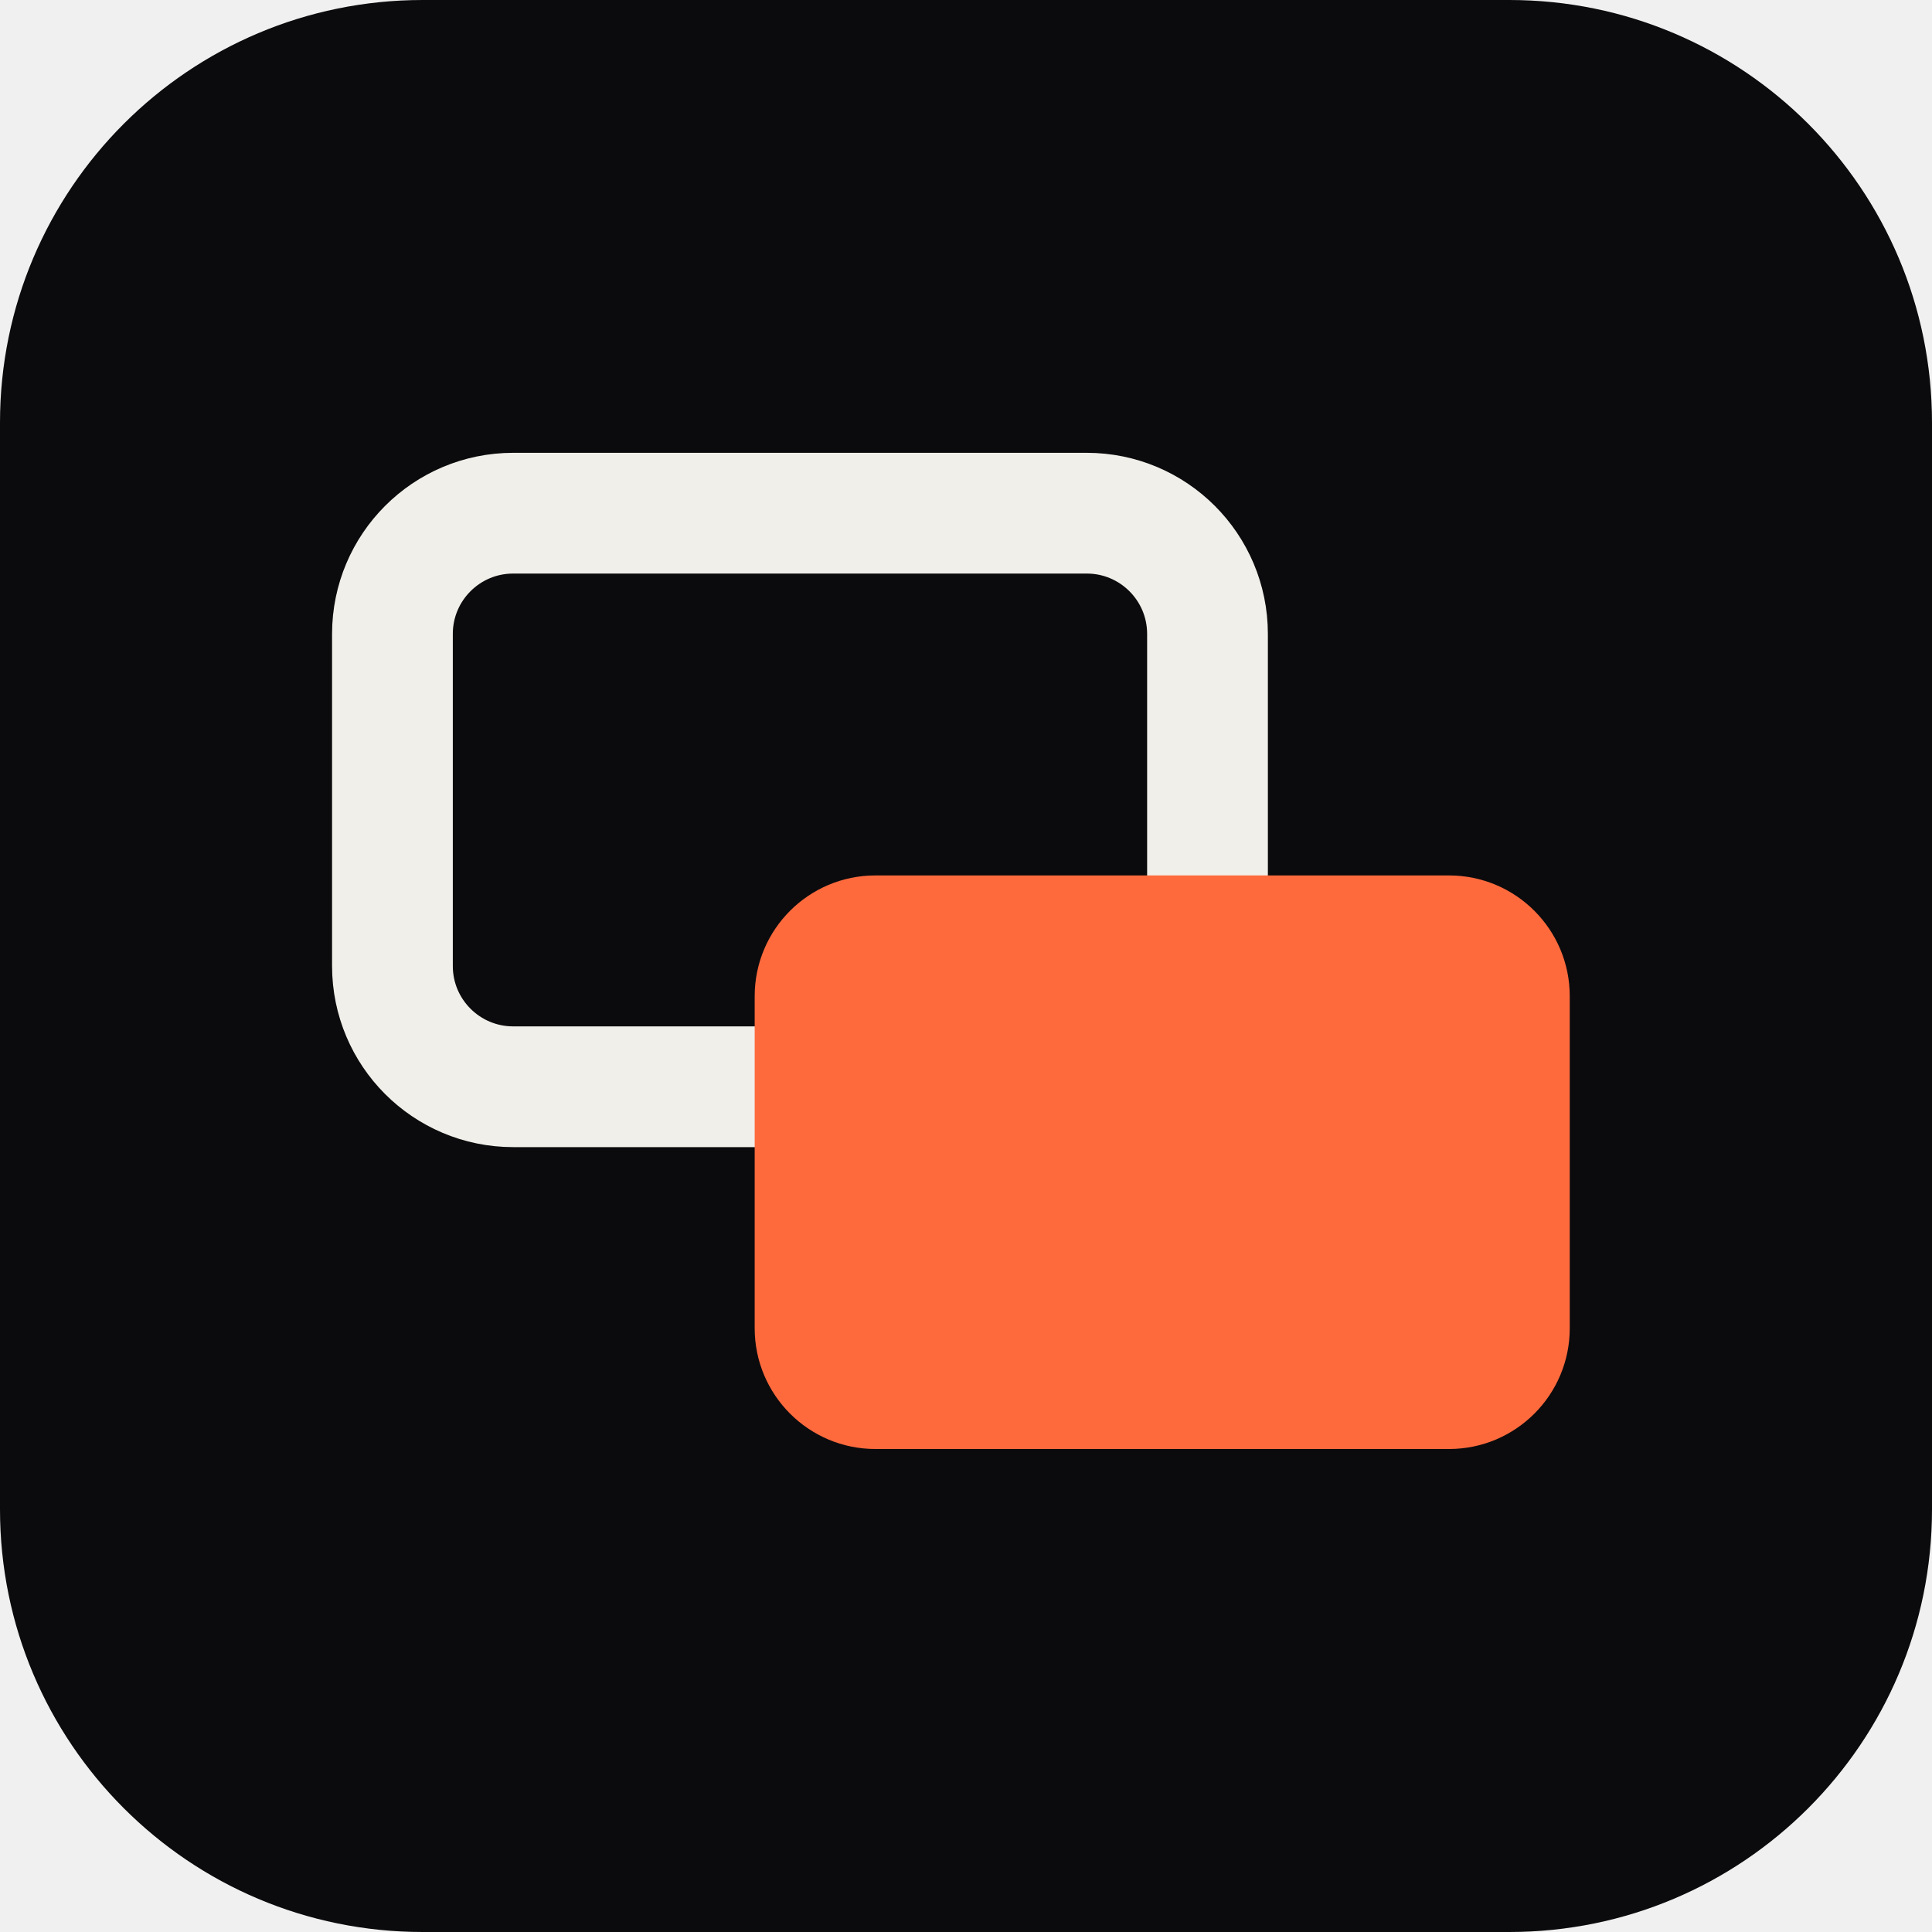
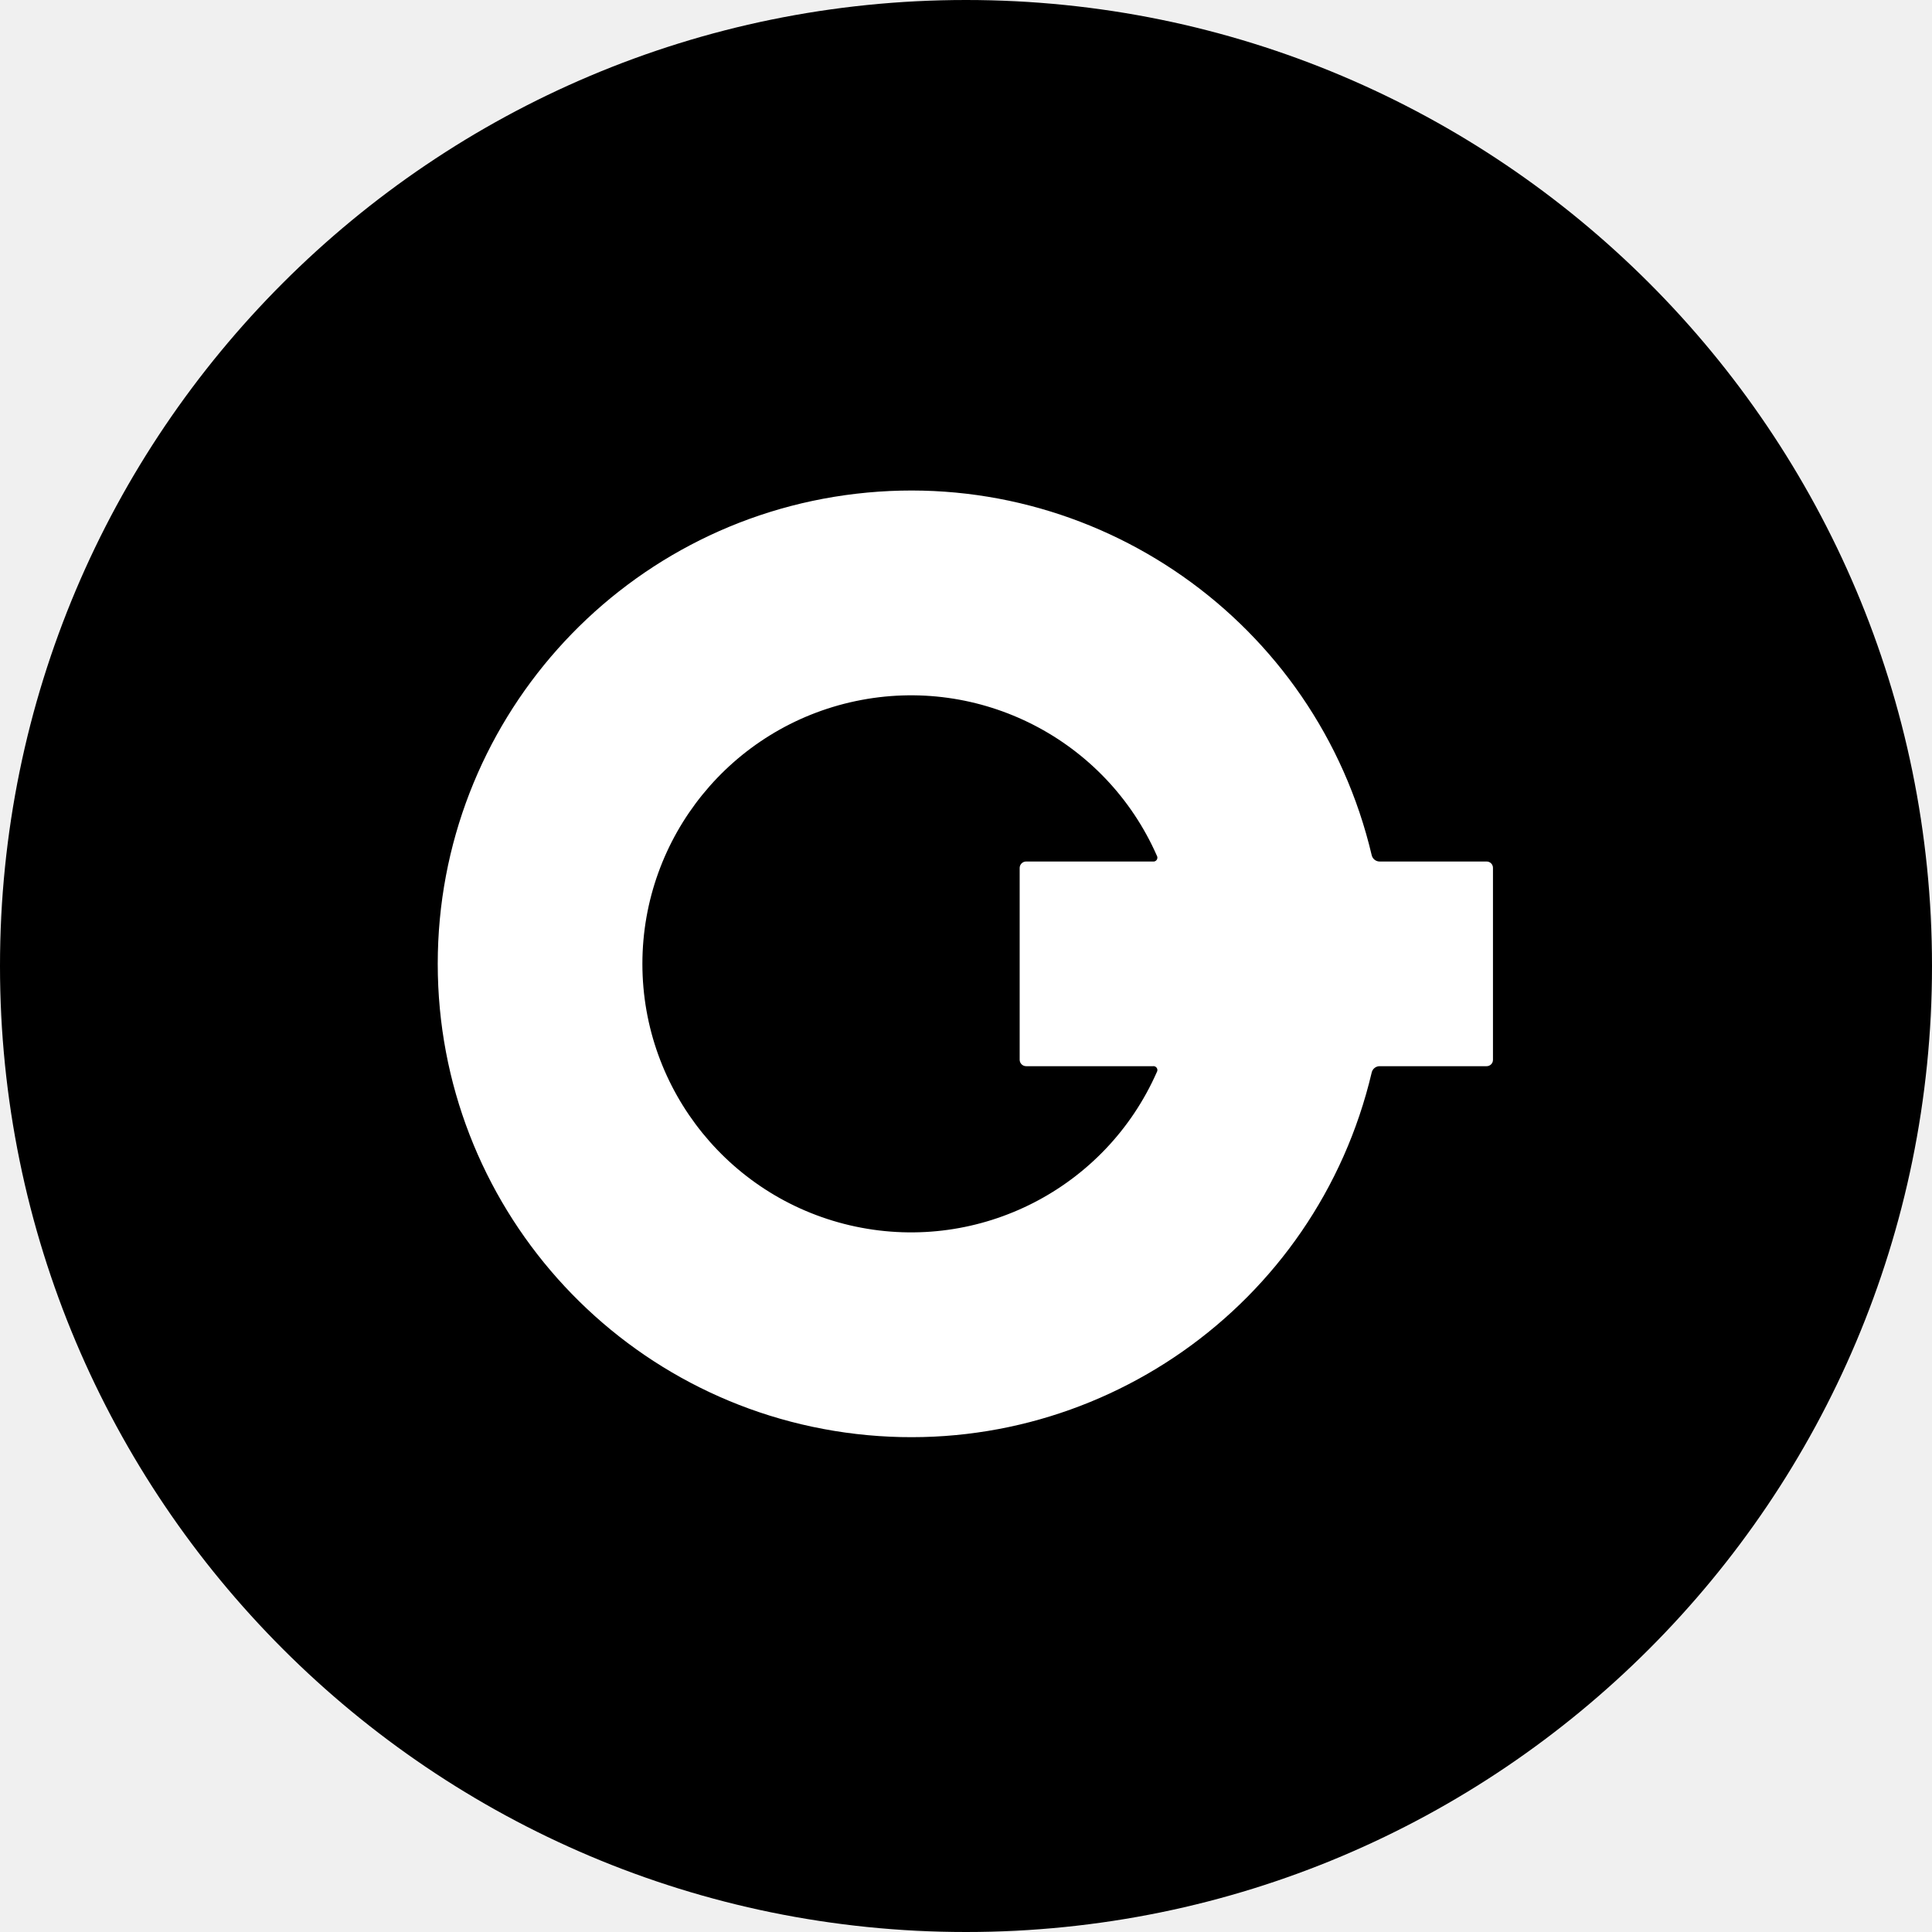
- <svg xmlns="http://www.w3.org/2000/svg" viewBox="0 0 64 64">
-   <rect width="64" height="64" rx="14" fill="#0b0b0d" />
-   <rect x="13" y="17" width="27" height="19" rx="4" fill="none" stroke="#f1efe9" stroke-width="4" />
-   <rect x="25" y="29" width="27" height="19" rx="4" fill="#ff6a3d" />
+ <svg xmlns="http://www.w3.org/2000/svg" viewBox="0 0 512 512">
+   <circle cx="256" cy="256" r="256" fill="#000000" />
+   <g transform="translate(116, 130) scale(4.52)">
+     <path fill="#FFFFFF" d="M61.5 21.75h-6.29a.48.48 0 0 1-.45-.37 27.75 27.75 0 1 0 0 12.74.48.48 0 0 1 .45-.37h6.29a.37.37 0 0 0 .37-.37V22.12a.37.37 0 0 0-.37-.37zm-49.5 6a15.75 15.75 0 0 1 30.16-6.35.23.23 0 0 1-.23.35H34.5a.38.38 0 0 0-.38.37v11.26a.38.38 0 0 0 .38.37h7.43a.23.23 0 0 1 .23.35A15.75 15.75 0 0 1 12 27.75z" />
+   </g>
</svg>
